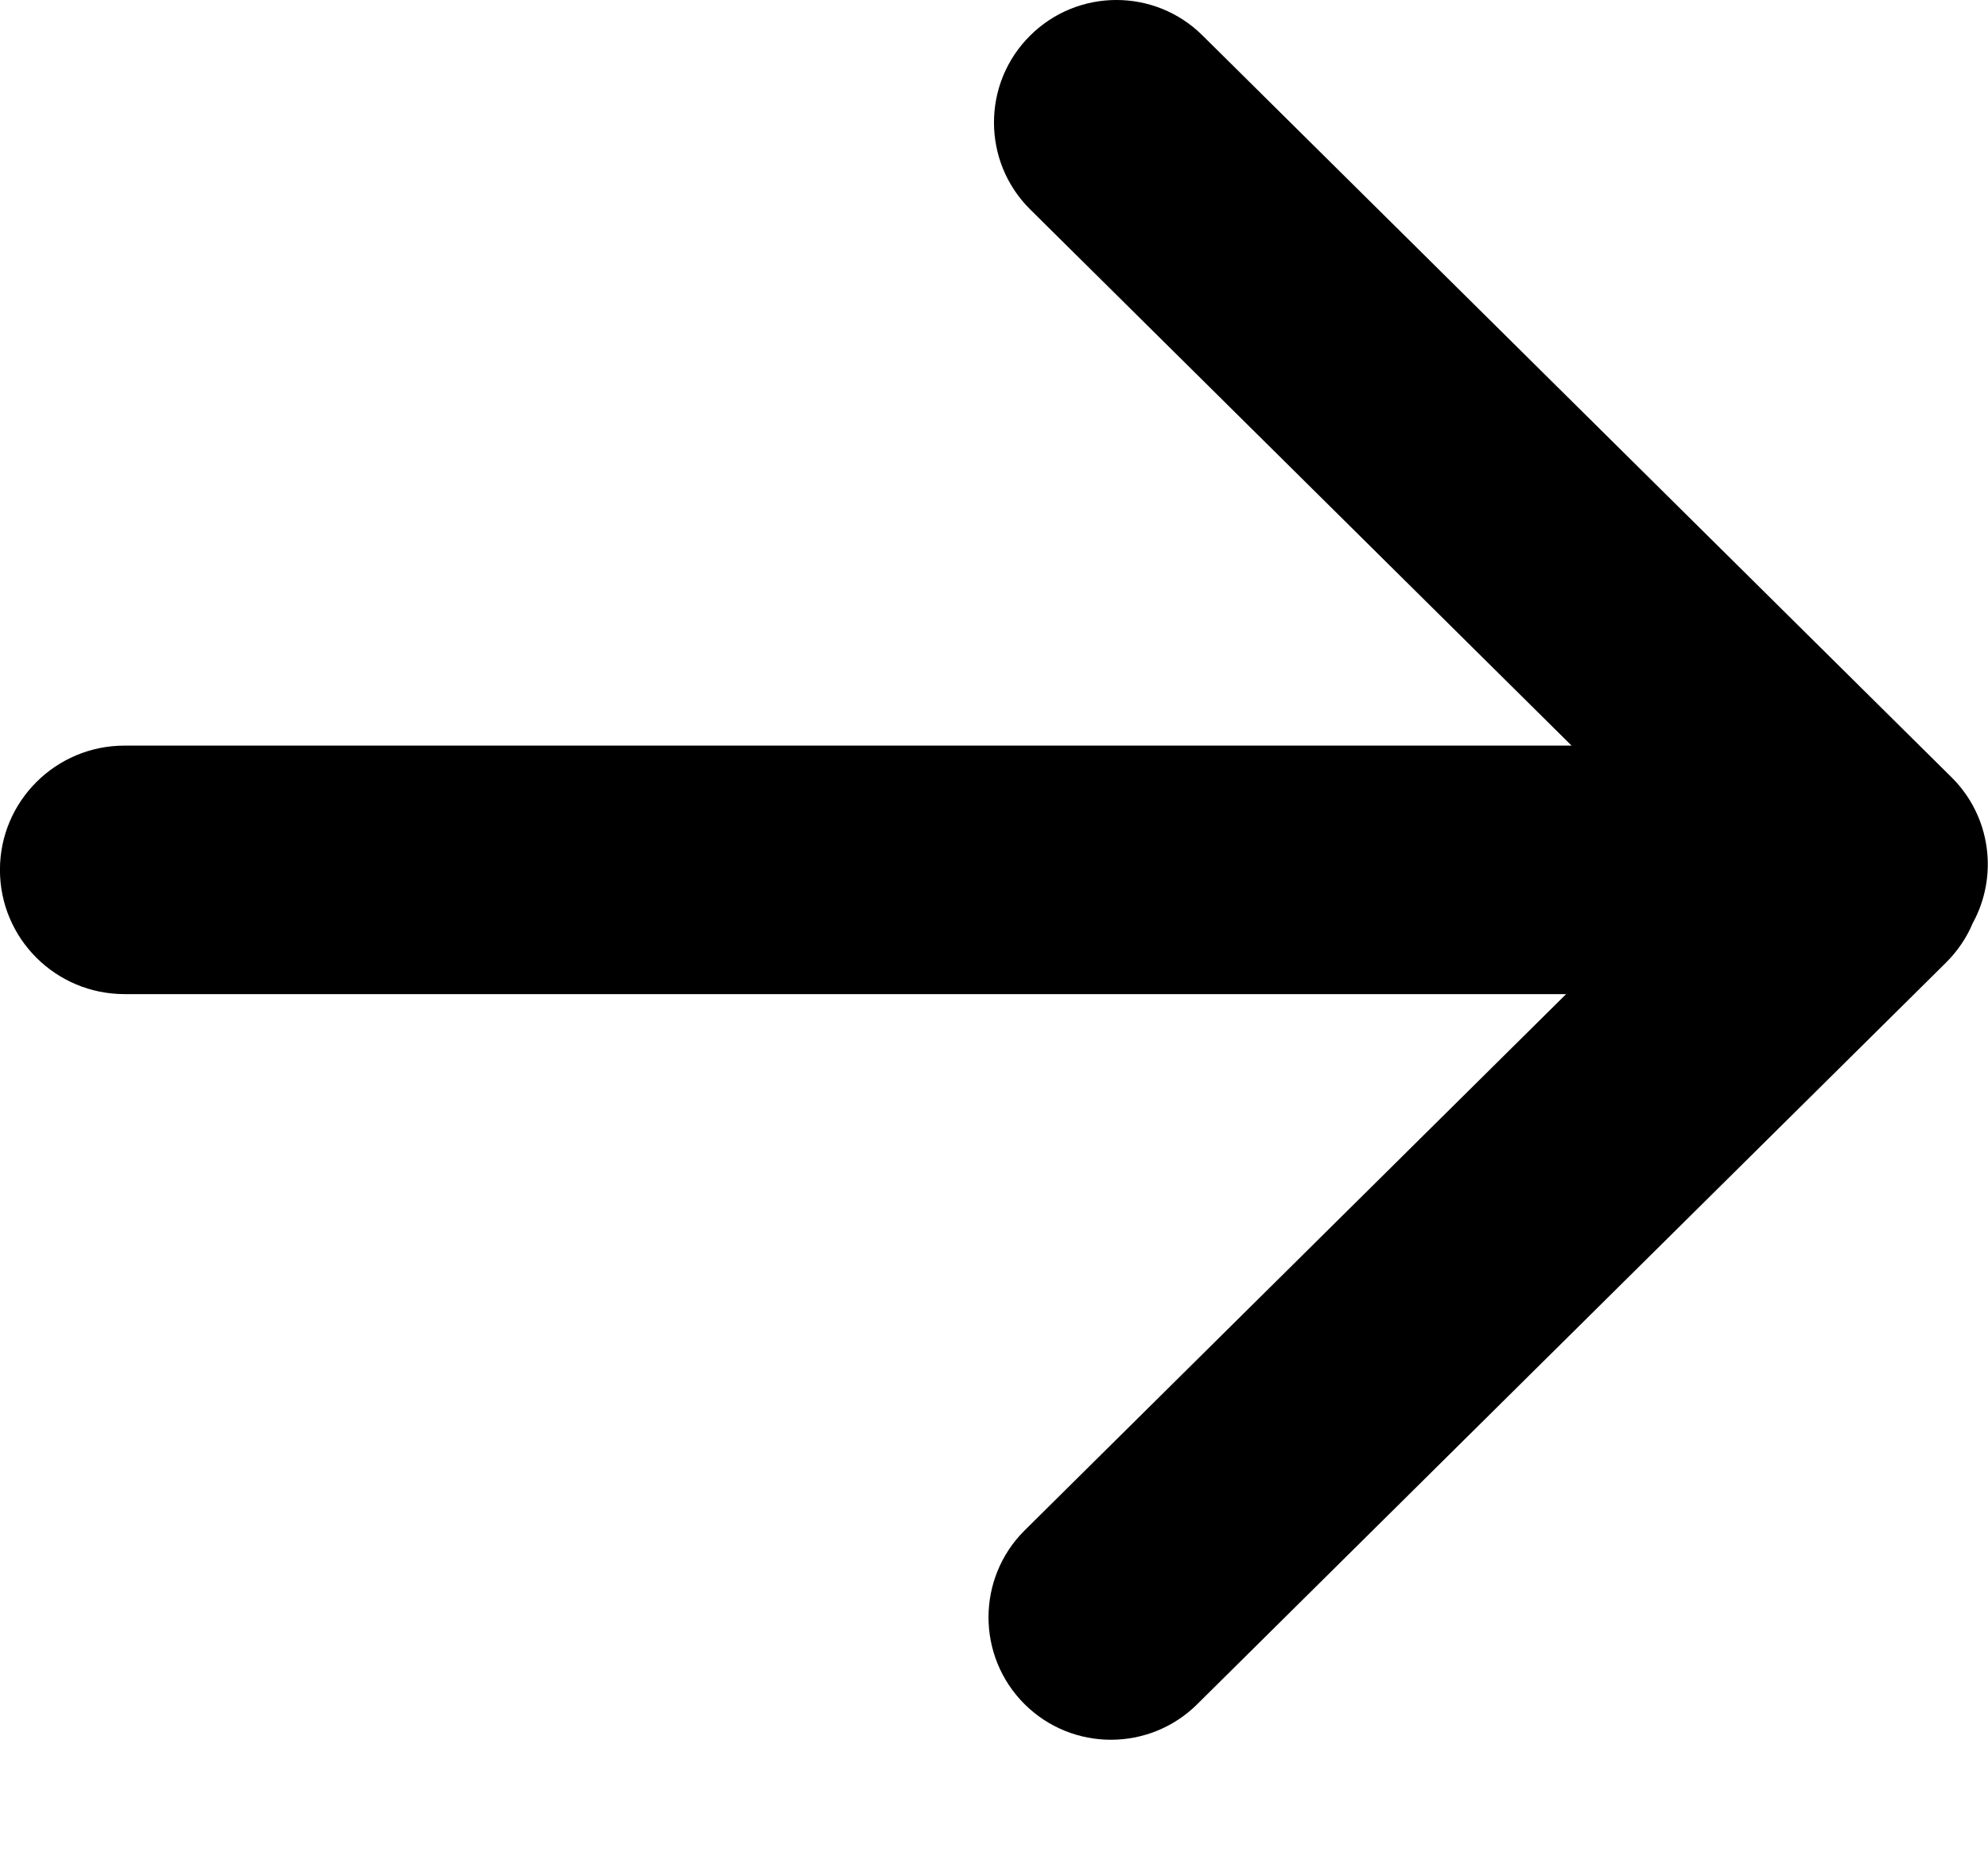
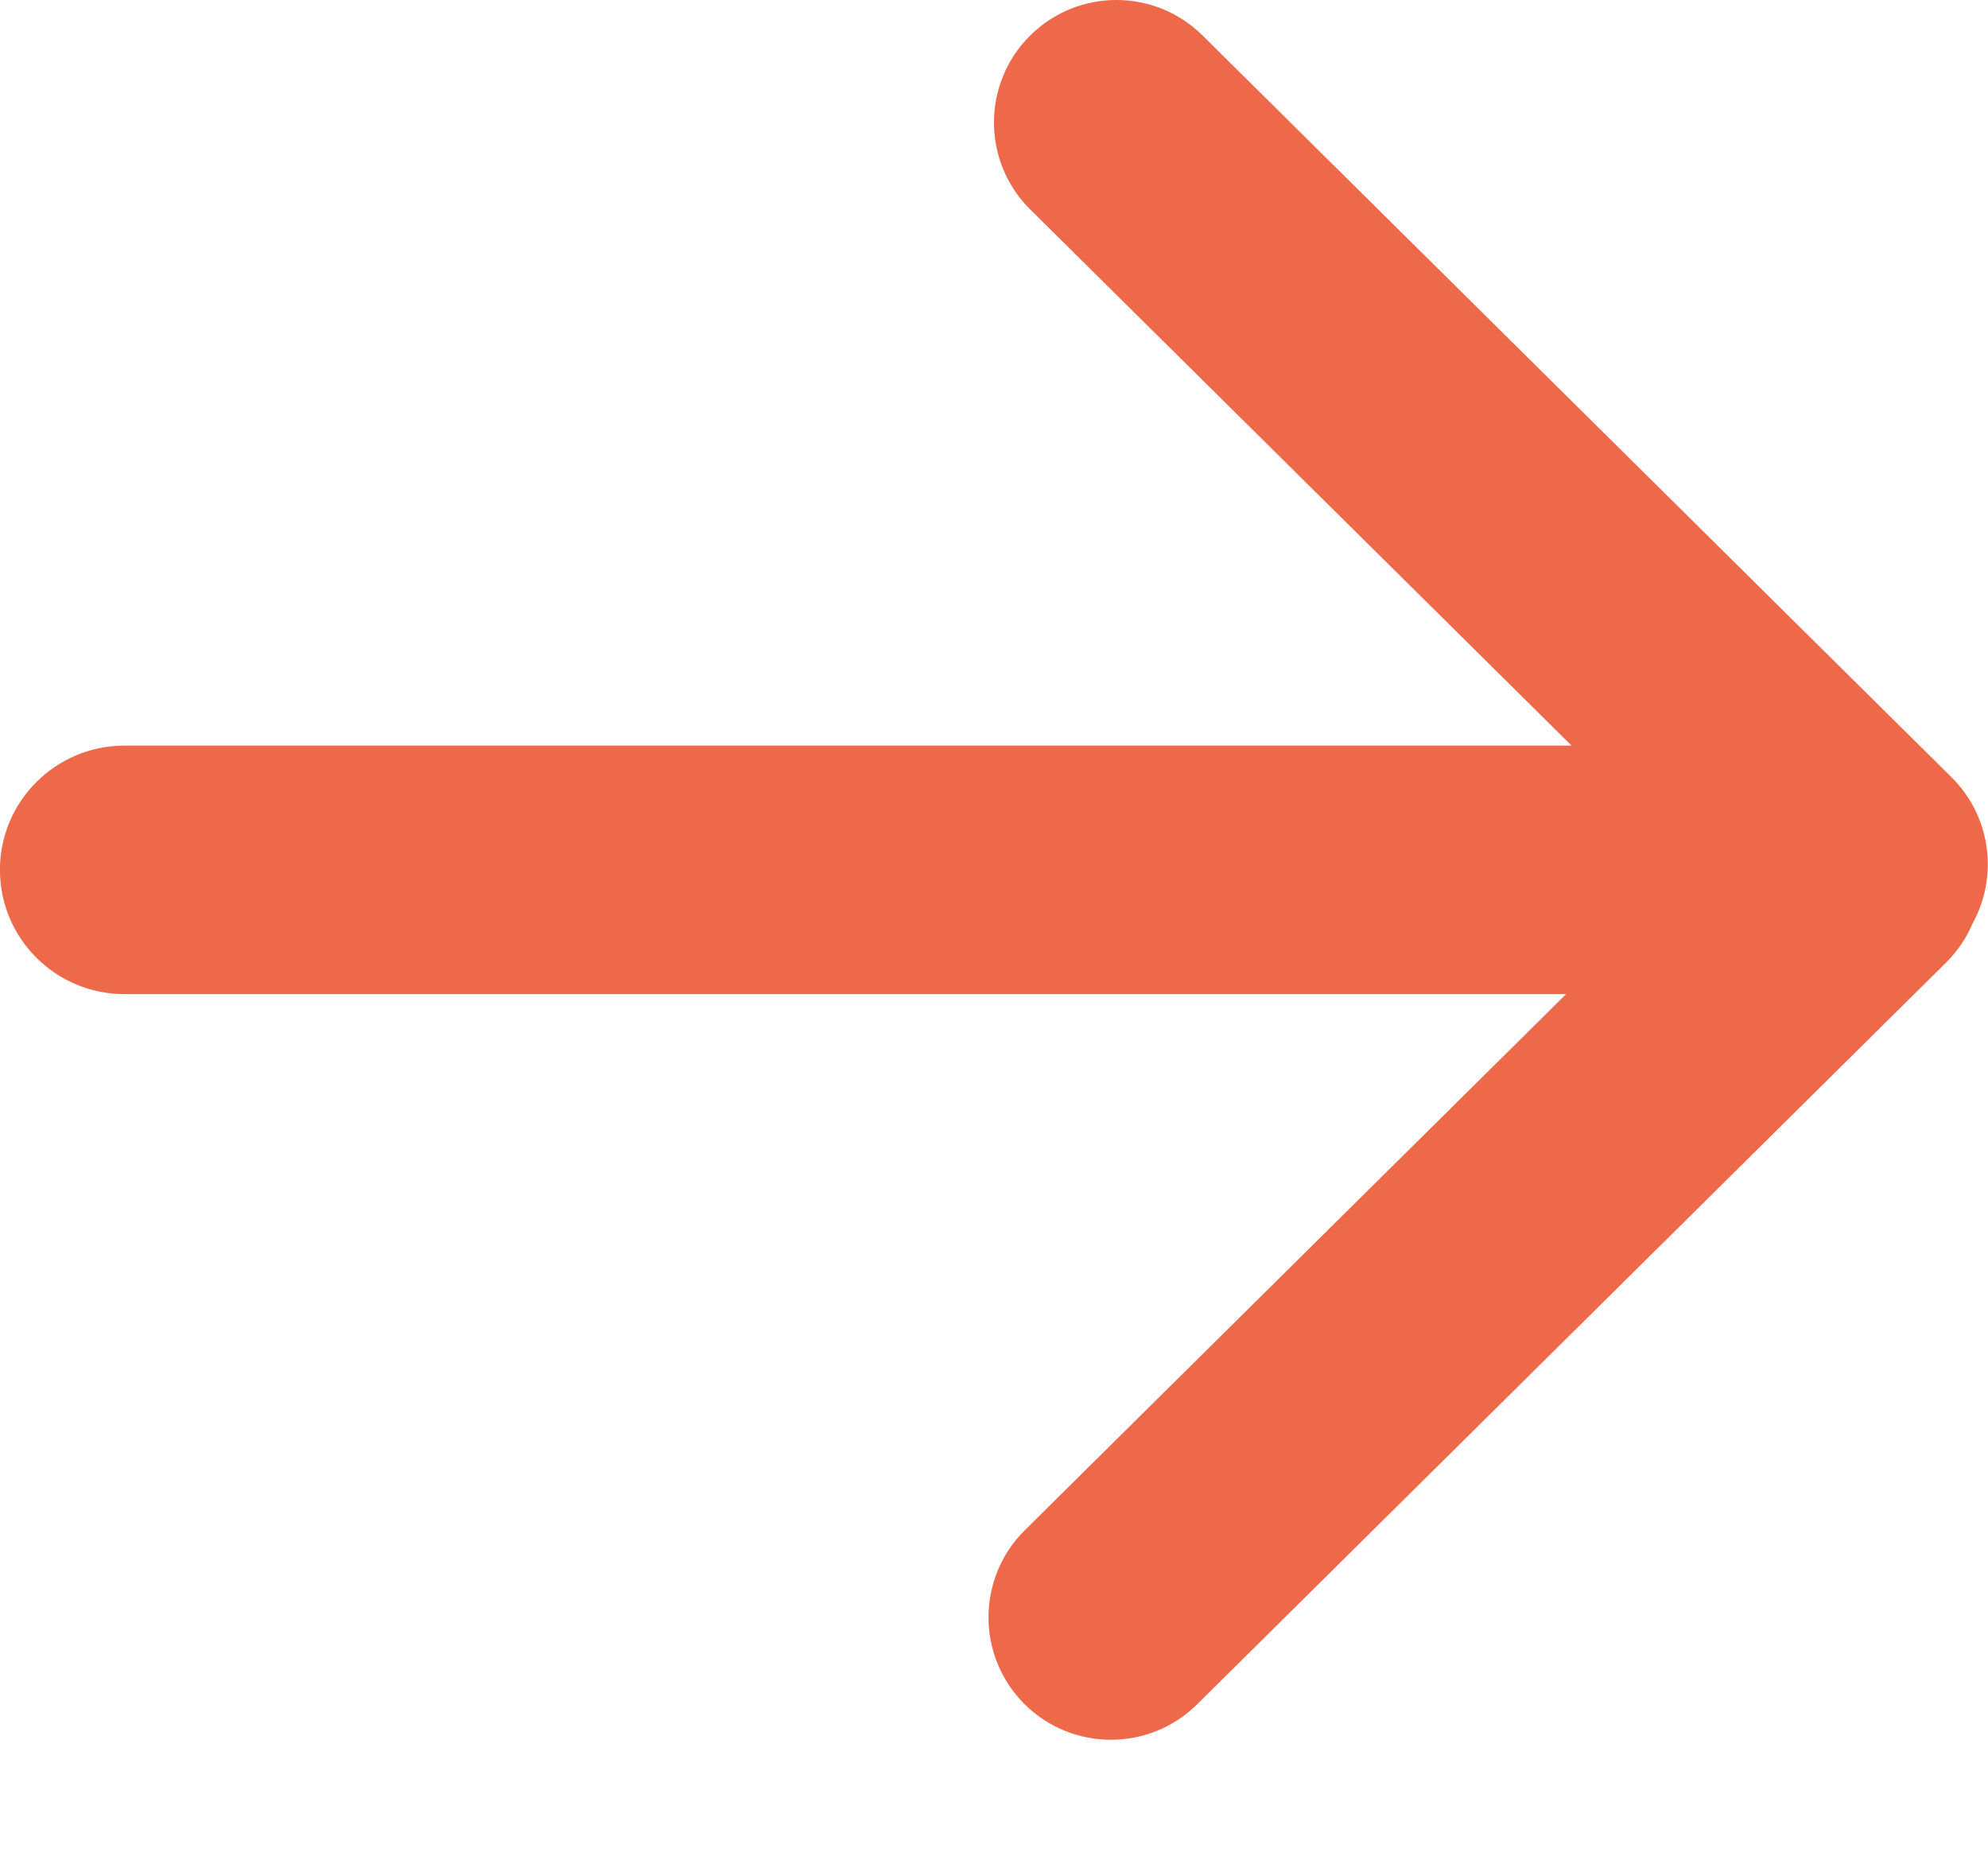
<svg xmlns="http://www.w3.org/2000/svg" width="100%" height="100%" viewBox="0 0 16 15" version="1.1" xml:space="preserve" style="fill-rule:evenodd;clip-rule:evenodd;stroke-linejoin:round;stroke-miterlimit:2;">
  <g transform="matrix(1,0,0,1,-4.00146,-4.49832)">
-     <path d="M12.249,18.215C11.86,17.829 11.86,17.2 12.249,16.814L16.606,12.499L5.004,12.499C4.45,12.499 4.001,12.052 4.001,11.499C4.001,10.947 4.45,10.499 5.004,10.499L16.65,10.499L12.293,6.184C11.904,5.799 11.904,5.169 12.293,4.784C12.677,4.403 13.296,4.403 13.68,4.784L19.708,10.754C20.028,11.071 20.085,11.553 19.878,11.929C19.83,12.044 19.758,12.151 19.664,12.245L13.636,18.215C13.252,18.595 12.633,18.595 12.249,18.215Z" style="fill-rule:nonzero;" />
+     <path d="M12.249,18.215C11.86,17.829 11.86,17.2 12.249,16.814L16.606,12.499L5.004,12.499C4.45,12.499 4.001,12.052 4.001,11.499C4.001,10.947 4.45,10.499 5.004,10.499L16.65,10.499L12.293,6.184C11.904,5.799 11.904,5.169 12.293,4.784C12.677,4.403 13.296,4.403 13.68,4.784L19.708,10.754C20.028,11.071 20.085,11.553 19.878,11.929C19.83,12.044 19.758,12.151 19.664,12.245L13.636,18.215C13.252,18.595 12.633,18.595 12.249,18.215Z" style="fill-rule:nonzero; fill:#EE684A" />
  </g>
</svg>
